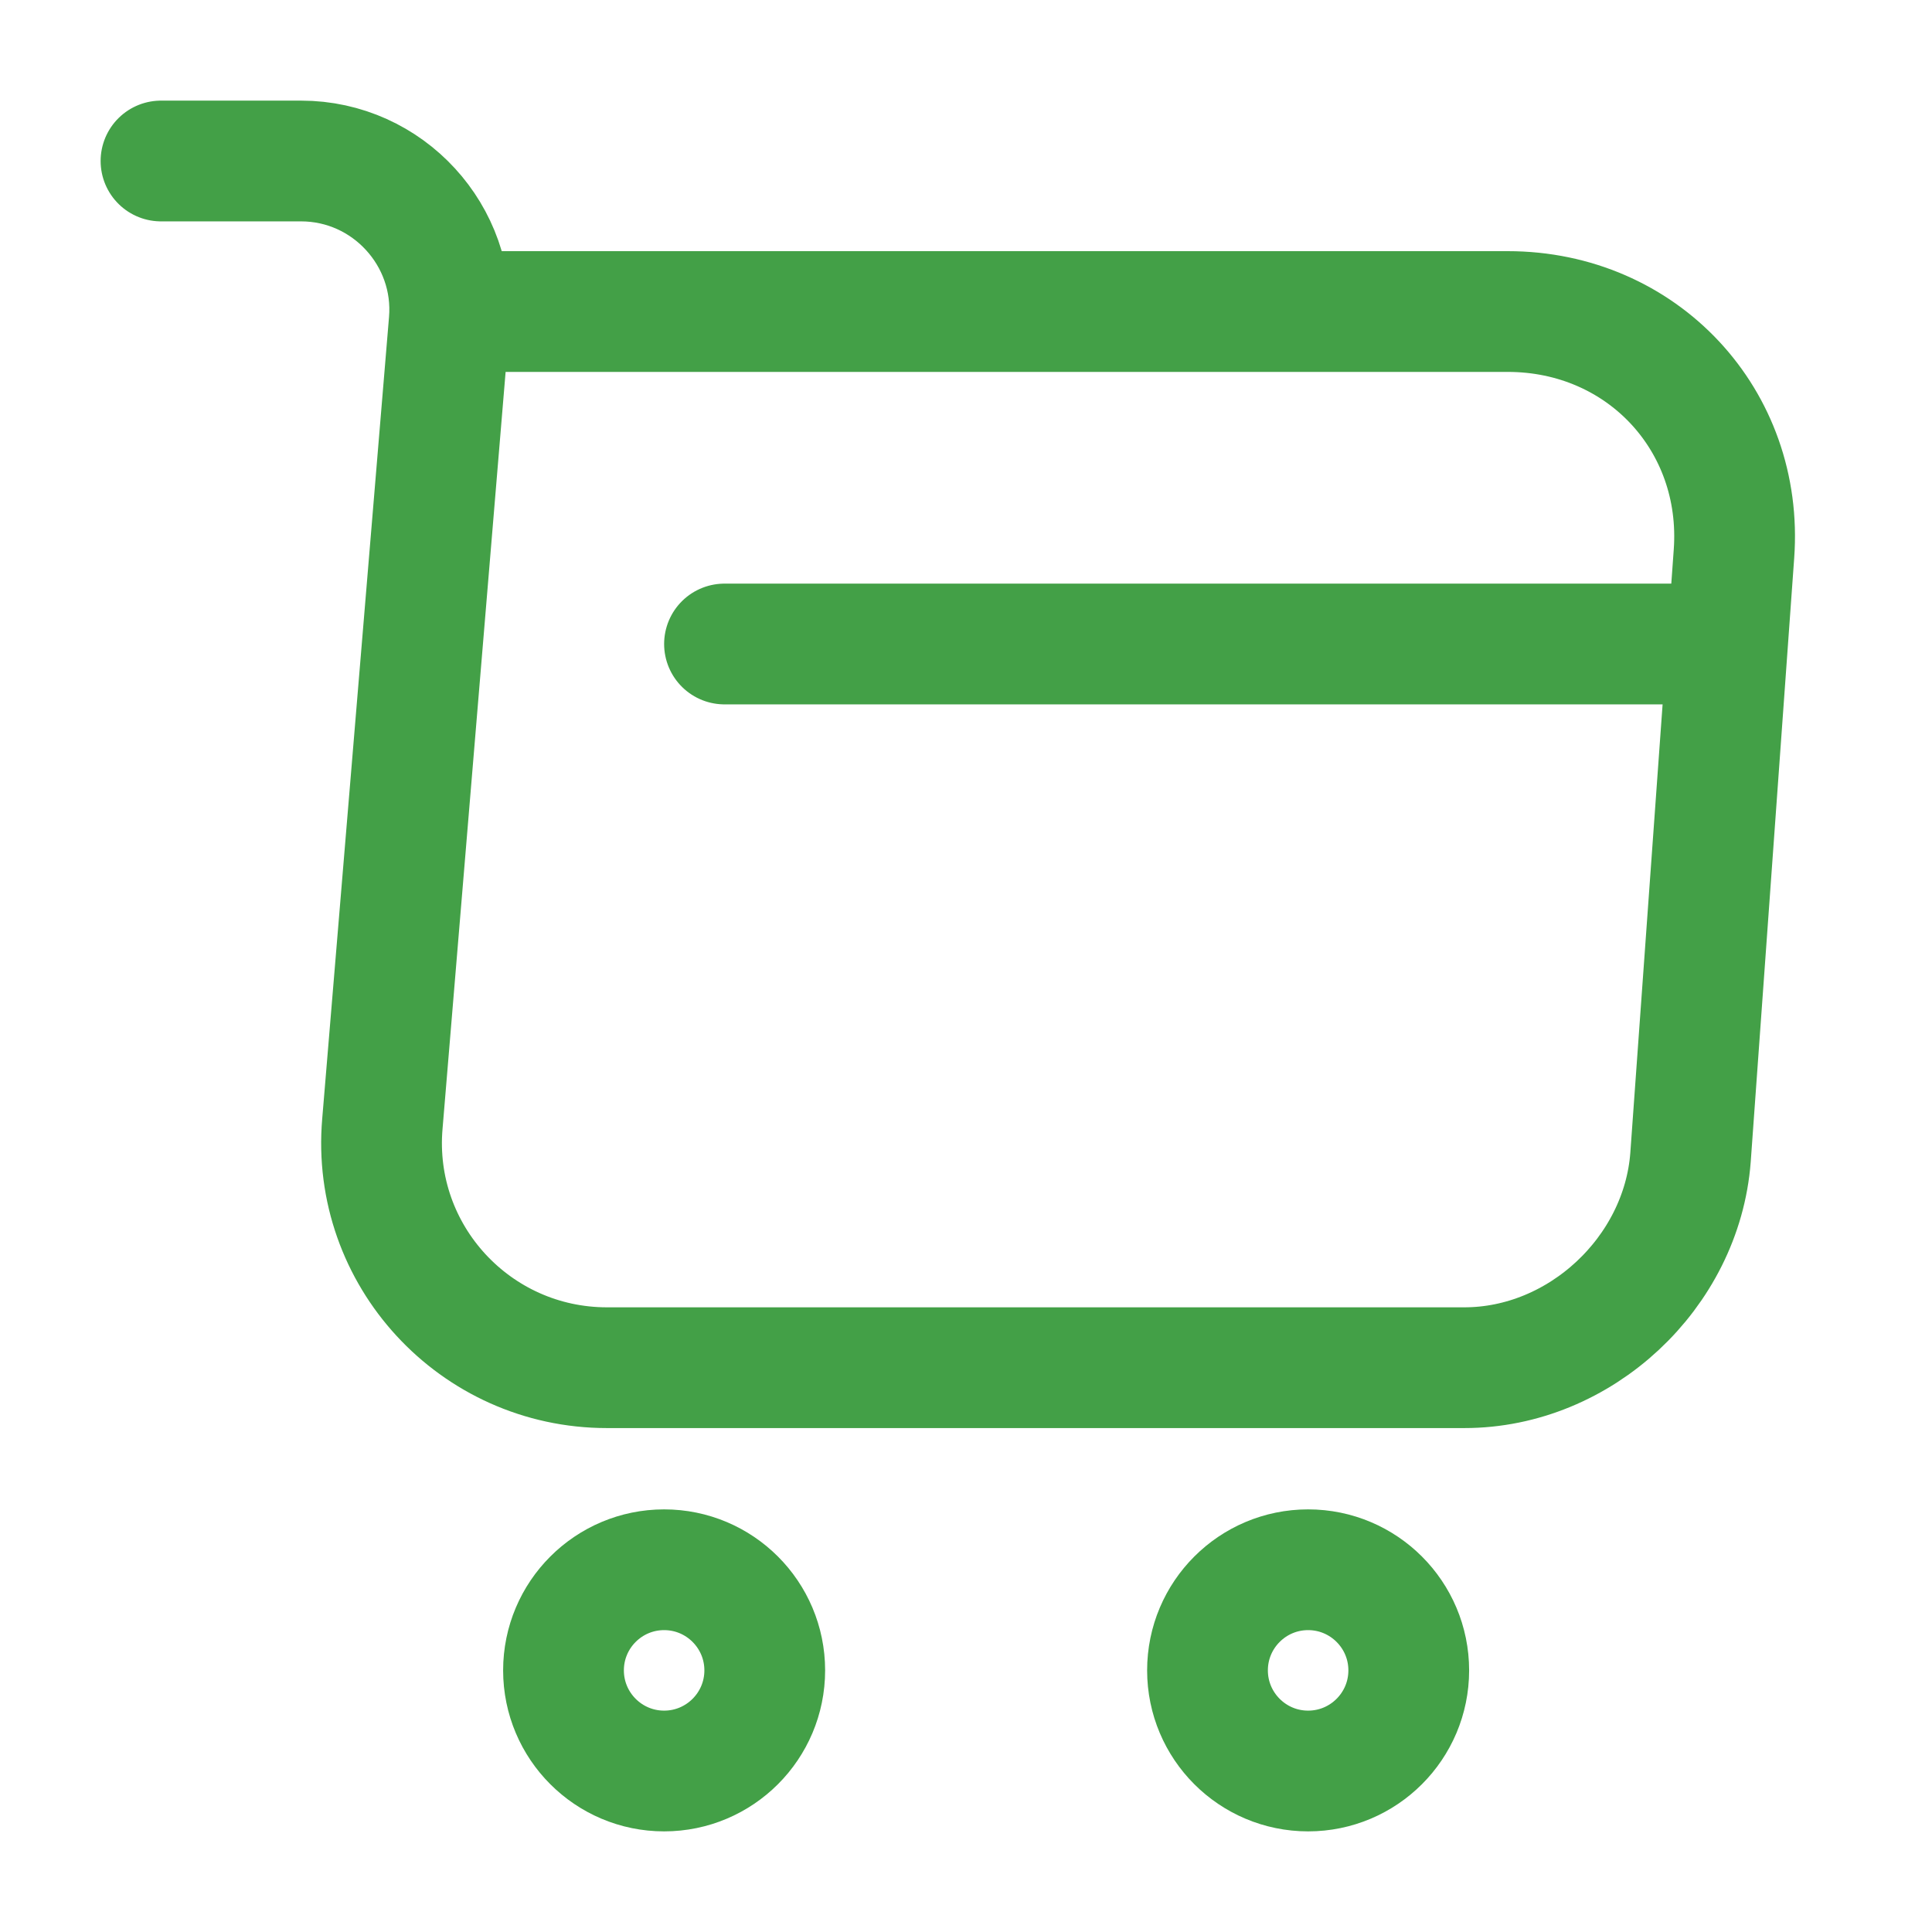
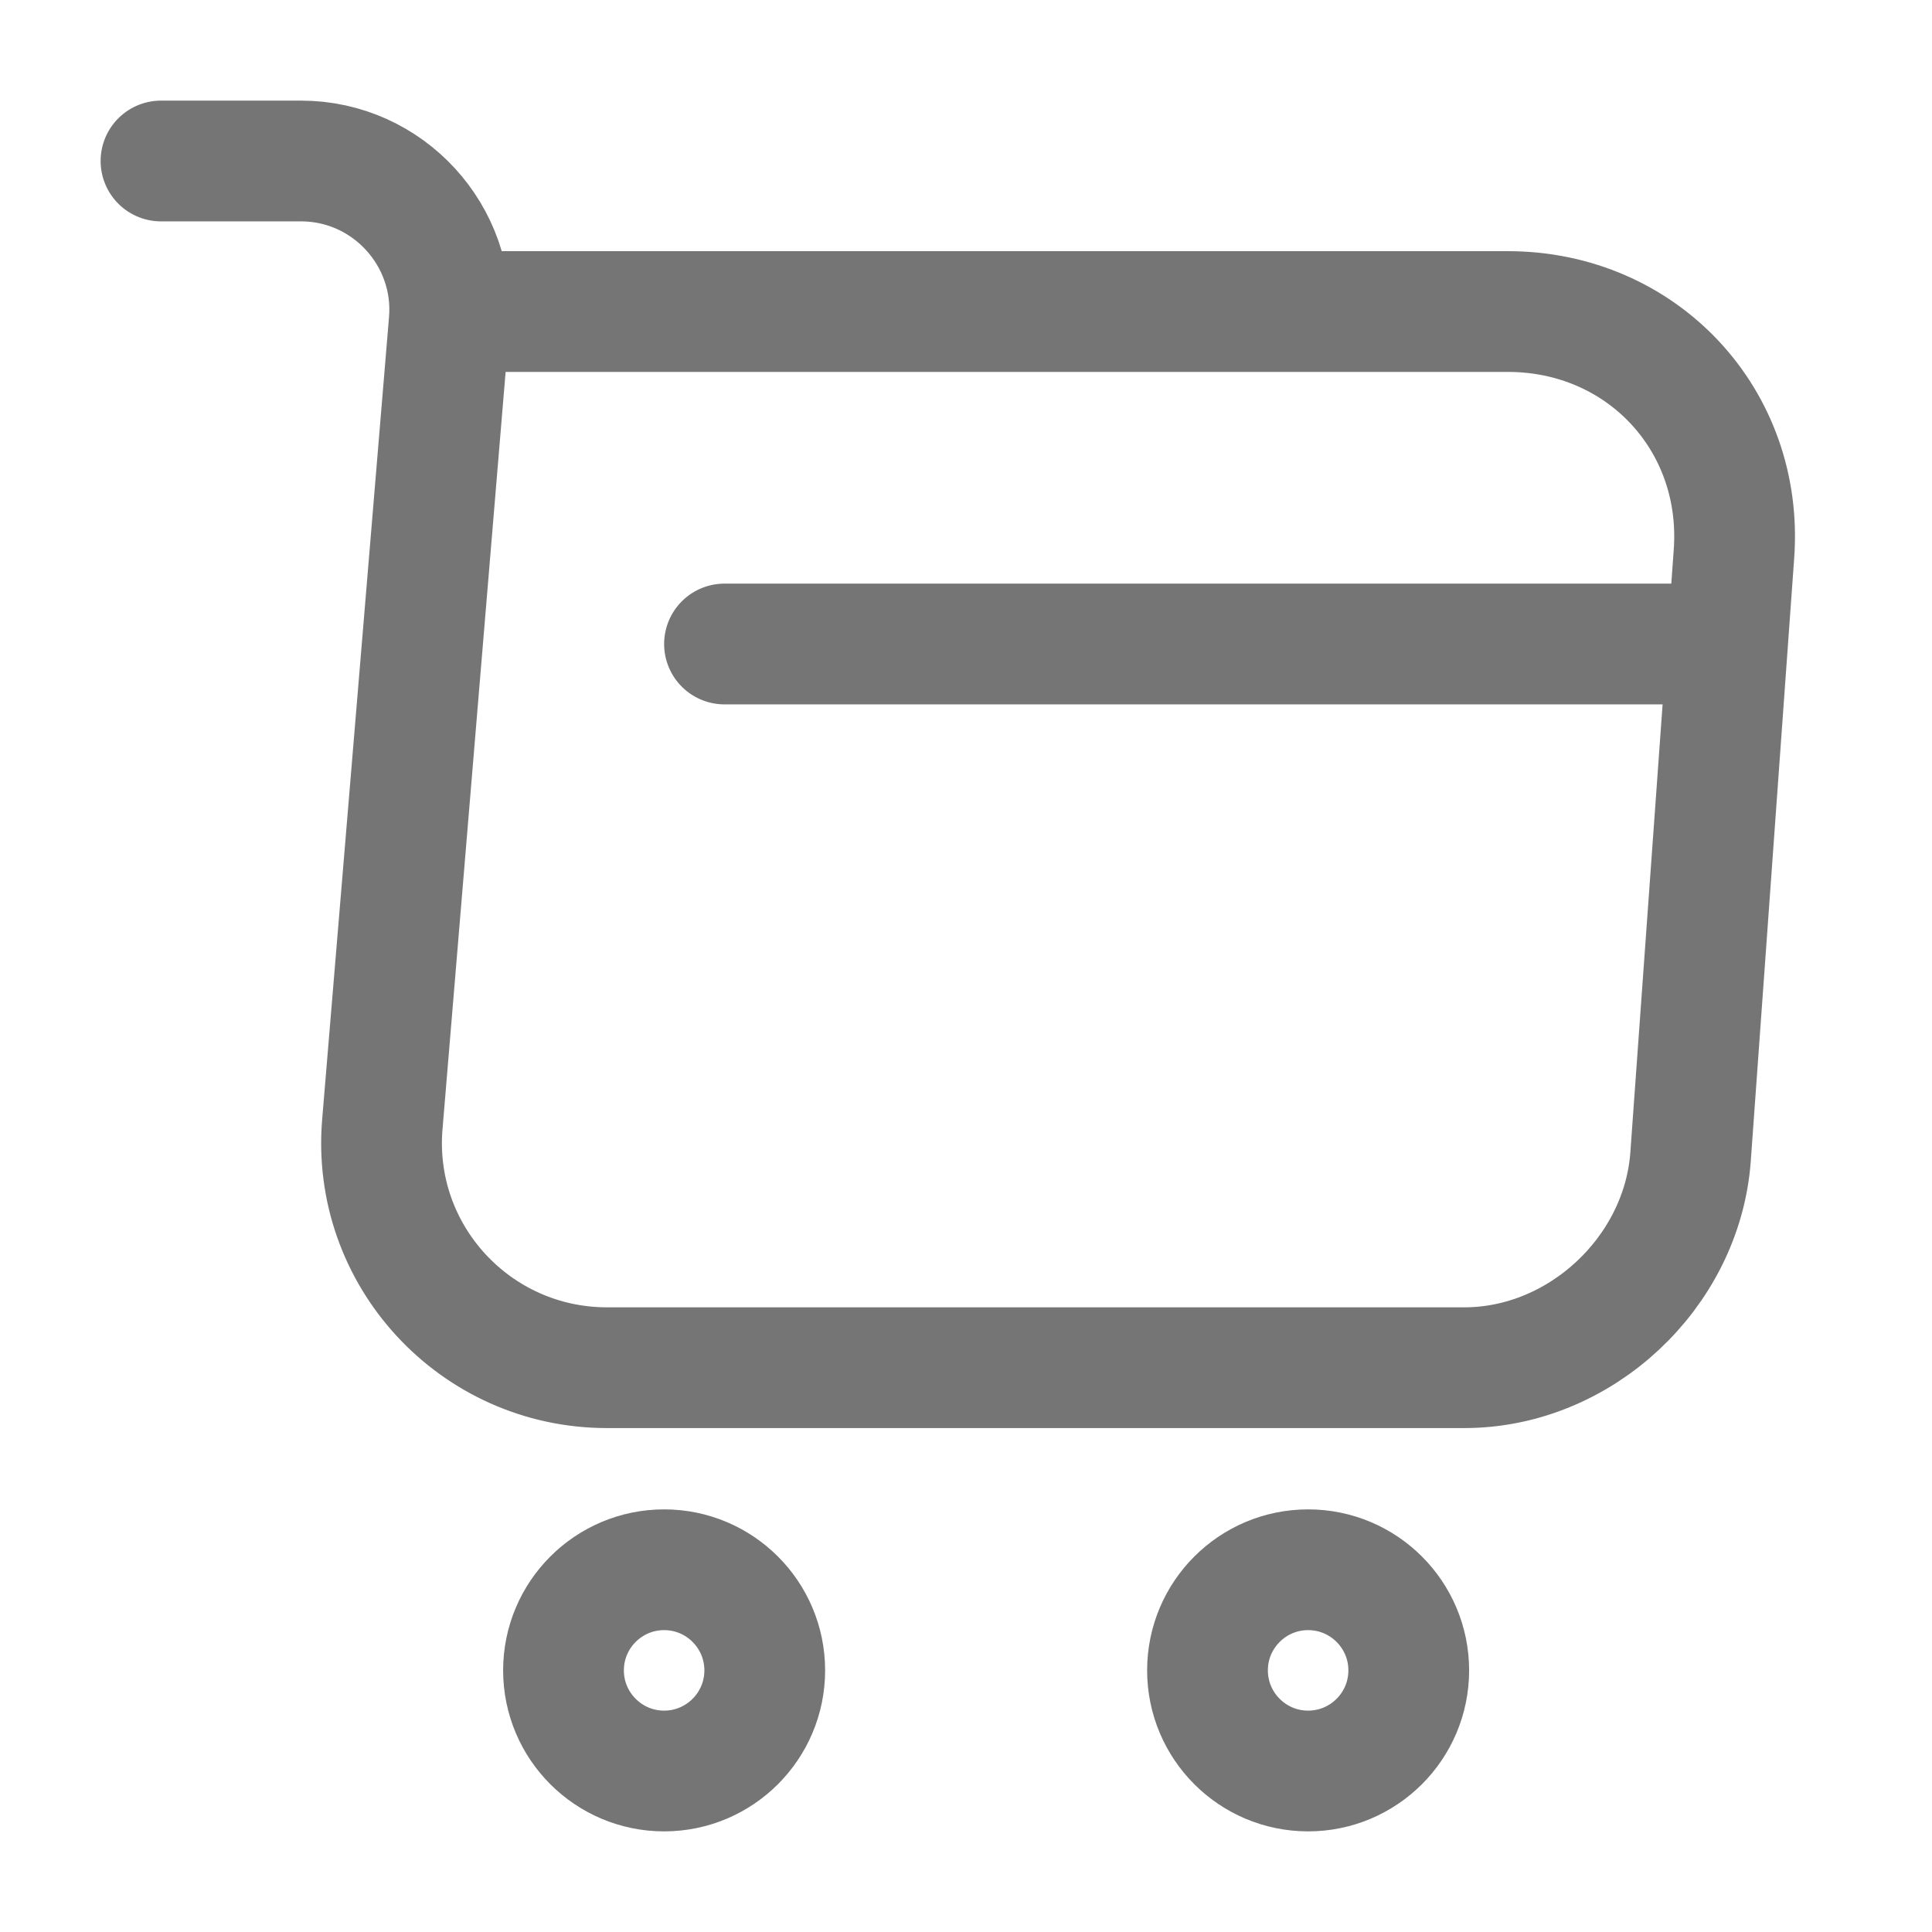
<svg xmlns="http://www.w3.org/2000/svg" class="w-6 h-6" viewBox="0 0 24 24" fill="none">
-   <path d="M2 2H3.74C4.82 2 5.67 2.93 5.58 4L4.75 13.96C4.61 15.59 5.9 16.99 7.54 16.99H18.19C19.63 16.99 20.89 15.81 21 14.38L21.54 6.88C21.66 5.22 20.4 3.87 18.73 3.87H5.82" stroke="#43A047" stroke-width="1.5" stroke-miterlimit="10" stroke-linecap="round" stroke-linejoin="round" />
-   <path d="M16.25 22C16.94 22 17.5 21.44 17.5 20.75C17.5 20.06 16.94 19.5 16.25 19.5C15.56 19.5 15 20.06 15 20.75C15 21.44 15.56 22 16.25 22Z" stroke="#43A047" stroke-width="1.5" stroke-miterlimit="10" stroke-linecap="round" stroke-linejoin="round" />
-   <path d="M8.25 22C8.94 22 9.5 21.44 9.5 20.75C9.5 20.06 8.94 19.5 8.25 19.5C7.56 19.5 7 20.06 7 20.75C7 21.44 7.56 22 8.25 22Z" stroke="#43A047" stroke-width="1.5" stroke-miterlimit="10" stroke-linecap="round" stroke-linejoin="round" />
-   <path d="M9 8H21" stroke="#43A047" stroke-width="1.5" stroke-miterlimit="10" stroke-linecap="round" stroke-linejoin="round" />
+   <path d="M2 2H3.74C4.82 2 5.67 2.93 5.58 4L4.75 13.96C4.61 15.59 5.9 16.99 7.54 16.99H18.19C19.63 16.99 20.89 15.81 21 14.38L21.54 6.88C21.66 5.22 20.4 3.87 18.73 3.87H5.82" stroke="#757575" stroke-width="1.5" stroke-miterlimit="10" stroke-linecap="round" stroke-linejoin="round" />
+   <path d="M16.25 22C16.94 22 17.5 21.44 17.5 20.75C17.5 20.06 16.94 19.5 16.25 19.5C15.56 19.5 15 20.06 15 20.75C15 21.44 15.56 22 16.25 22Z" stroke="#757575" stroke-width="1.5" stroke-miterlimit="10" stroke-linecap="round" stroke-linejoin="round" />
+   <path d="M8.25 22C8.94 22 9.5 21.44 9.5 20.75C9.5 20.06 8.94 19.5 8.25 19.5C7.56 19.5 7 20.06 7 20.75C7 21.44 7.56 22 8.25 22Z" stroke="#757575" stroke-width="1.5" stroke-miterlimit="10" stroke-linecap="round" stroke-linejoin="round" />
+   <path d="M9 8H21" stroke="#757575" stroke-width="1.5" stroke-miterlimit="10" stroke-linecap="round" stroke-linejoin="round" />
</svg>
